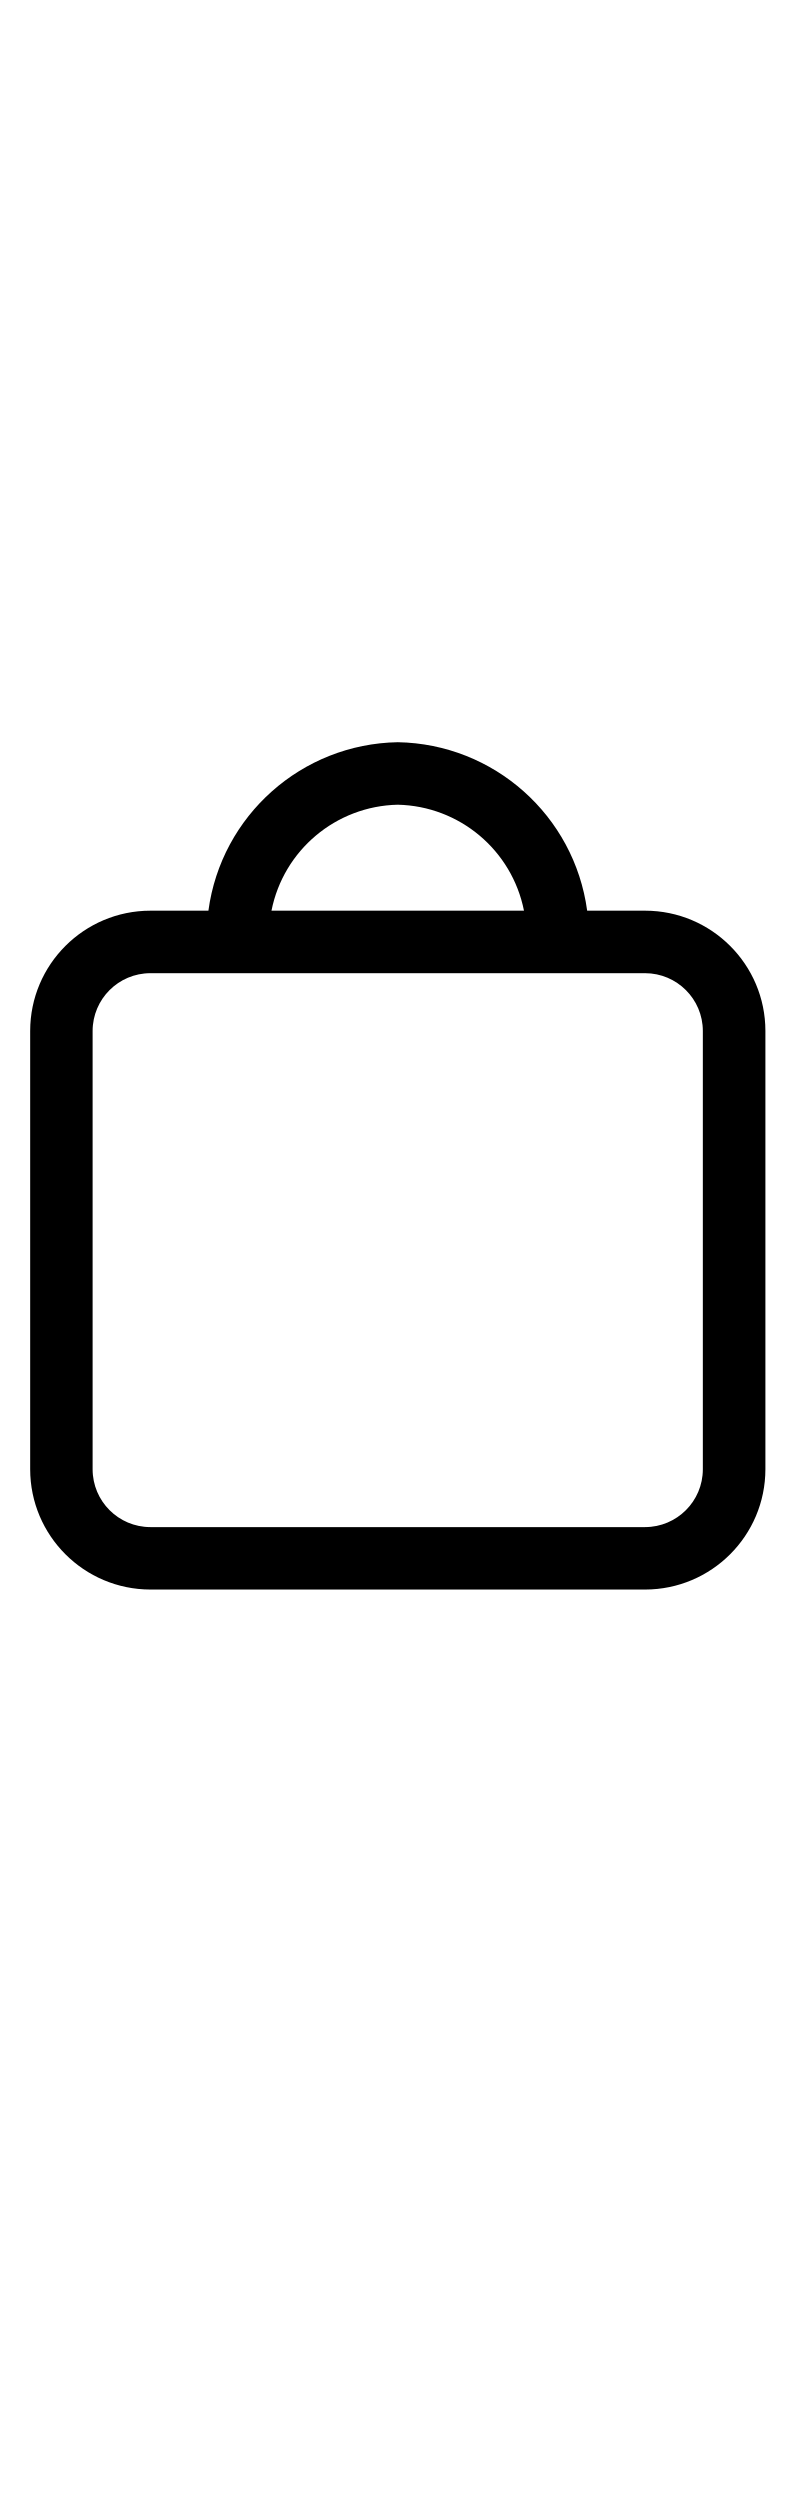
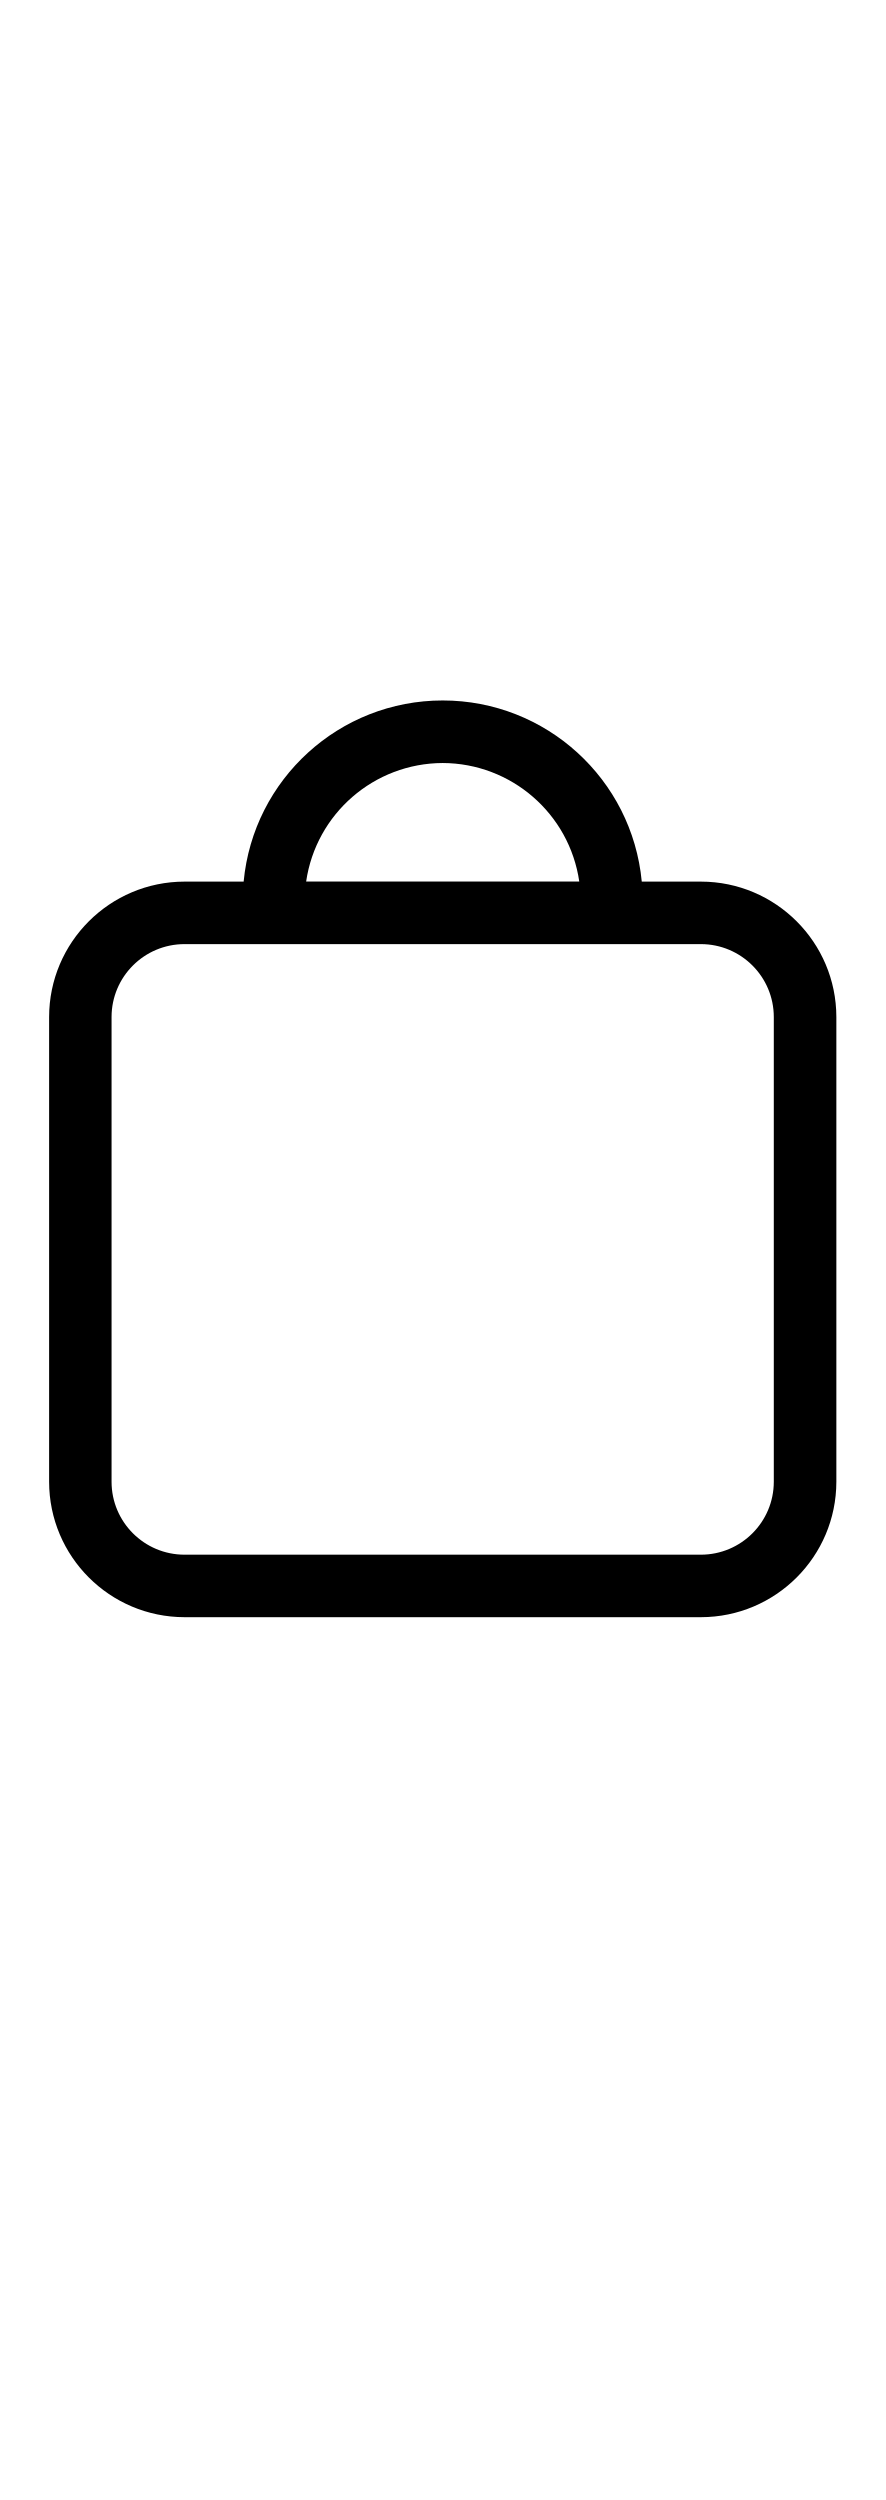
- <svg xmlns="http://www.w3.org/2000/svg" height="44" viewBox="0 0 14 44" width="14">
-   <path d="m11.354 16.028h-1.02a3.423 3.423 0 0 0 -3.333-2.965 3.423 3.423 0 0 0 -3.333 2.965h-1.02a2.118 2.118 0 0 0 -2.117 2.116v7.715a2.119 2.119 0 0 0 2.116 2.117h8.707a2.119 2.119 0 0 0 2.117-2.117v-7.715a2.118 2.118 0 0 0 -2.116-2.116zm-4.354-1.865a2.317 2.317 0 0 1 2.222 1.865h-4.444a2.317 2.317 0 0 1 2.222-1.865zm5.37 11.697a1.018 1.018 0 0 1 -1.017 1.017h-8.707a1.018 1.018 0 0 1 -1.016-1.017v-7.715a1.018 1.018 0 0 1 1.017-1.017h8.707a1.018 1.018 0 0 1 1.016 1.017z" />
+ <svg xmlns="http://www.w3.org/2000/svg" height="48" viewBox="0 0 17 48" width="17">
+   <path d="m13.457 16.927h-1.135a3.839 3.839 0 0 0 -7.644 0h-1.135a2.603 2.603 0 0 0 -2.6 2.6v8.923a2.603 2.603 0 0 0 2.6 2.6h9.915a2.603 2.603 0 0 0 2.6-2.6v-8.923a2.603 2.603 0 0 0 -2.6-2.6zm-4.957-2.277a2.658 2.658 0 0 1 2.622 2.276h-5.244a2.658 2.658 0 0 1 2.622-2.276zm6.357 13.8a1.401 1.401 0 0 1 -1.4 1.4h-9.915a1.401 1.401 0 0 1 -1.4-1.4v-8.923a1.401 1.401 0 0 1 1.4-1.4h9.915a1.401 1.401 0 0 1 1.4 1.4z" />
</svg>
